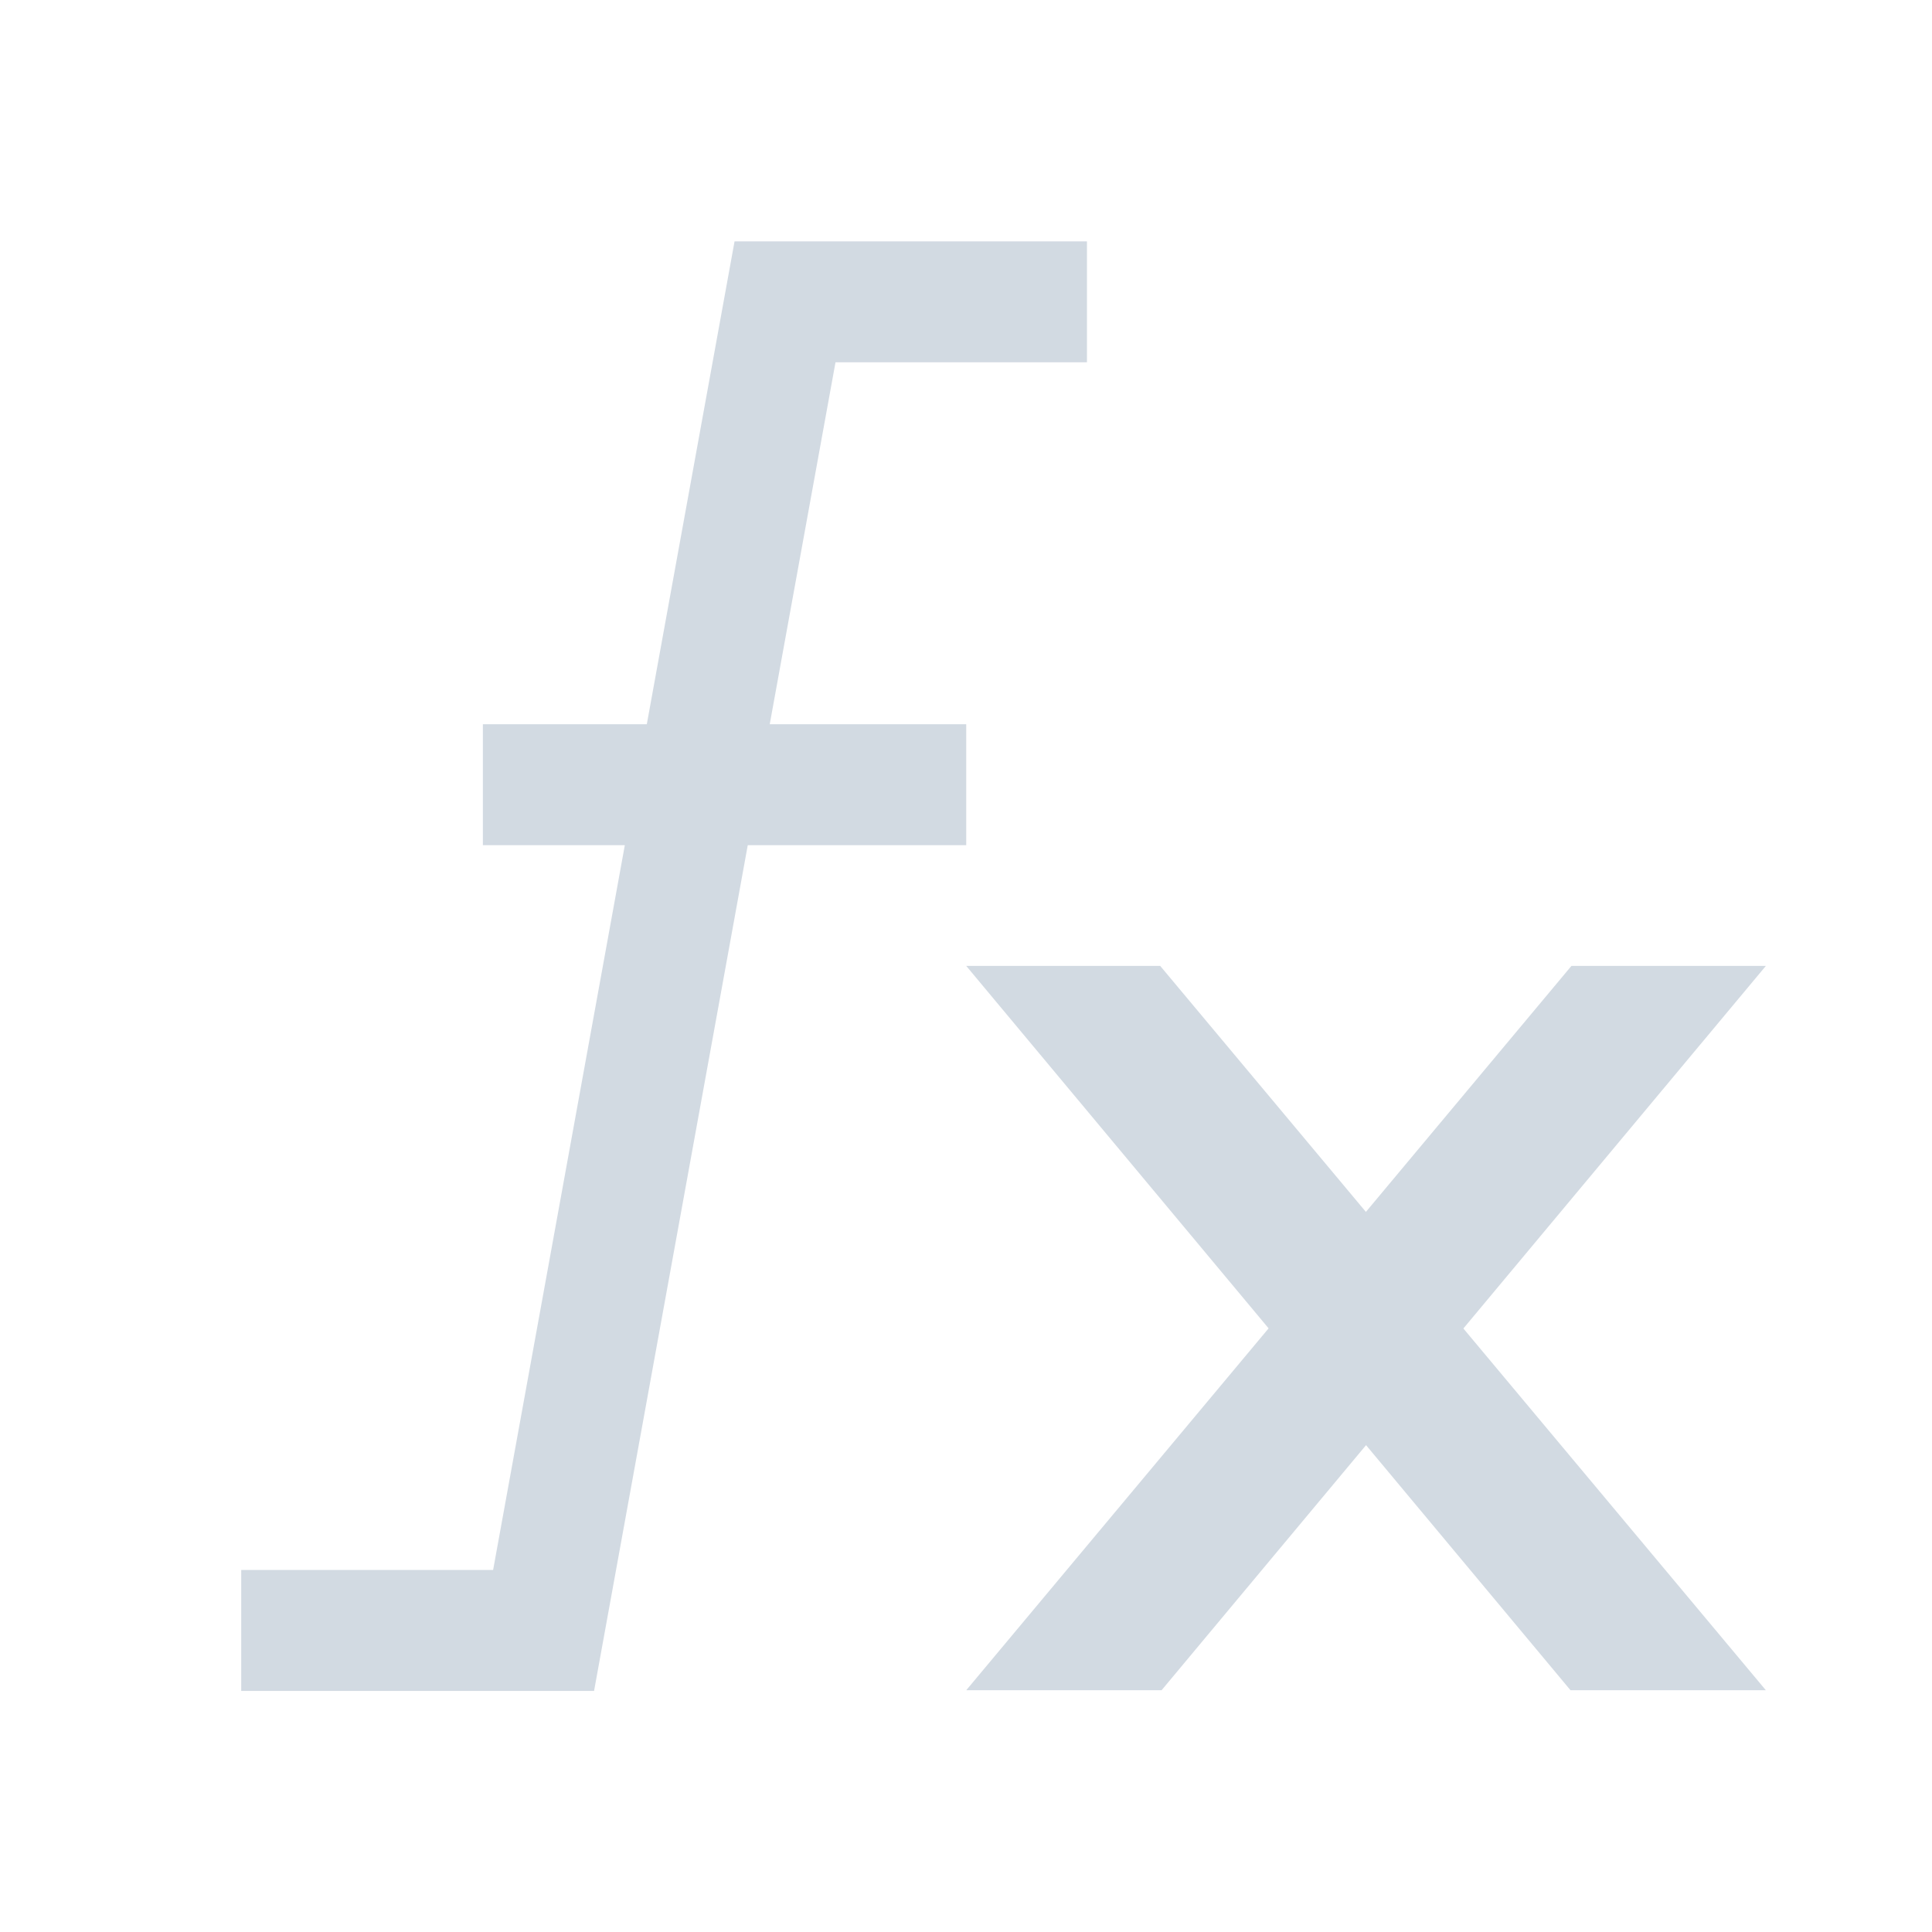
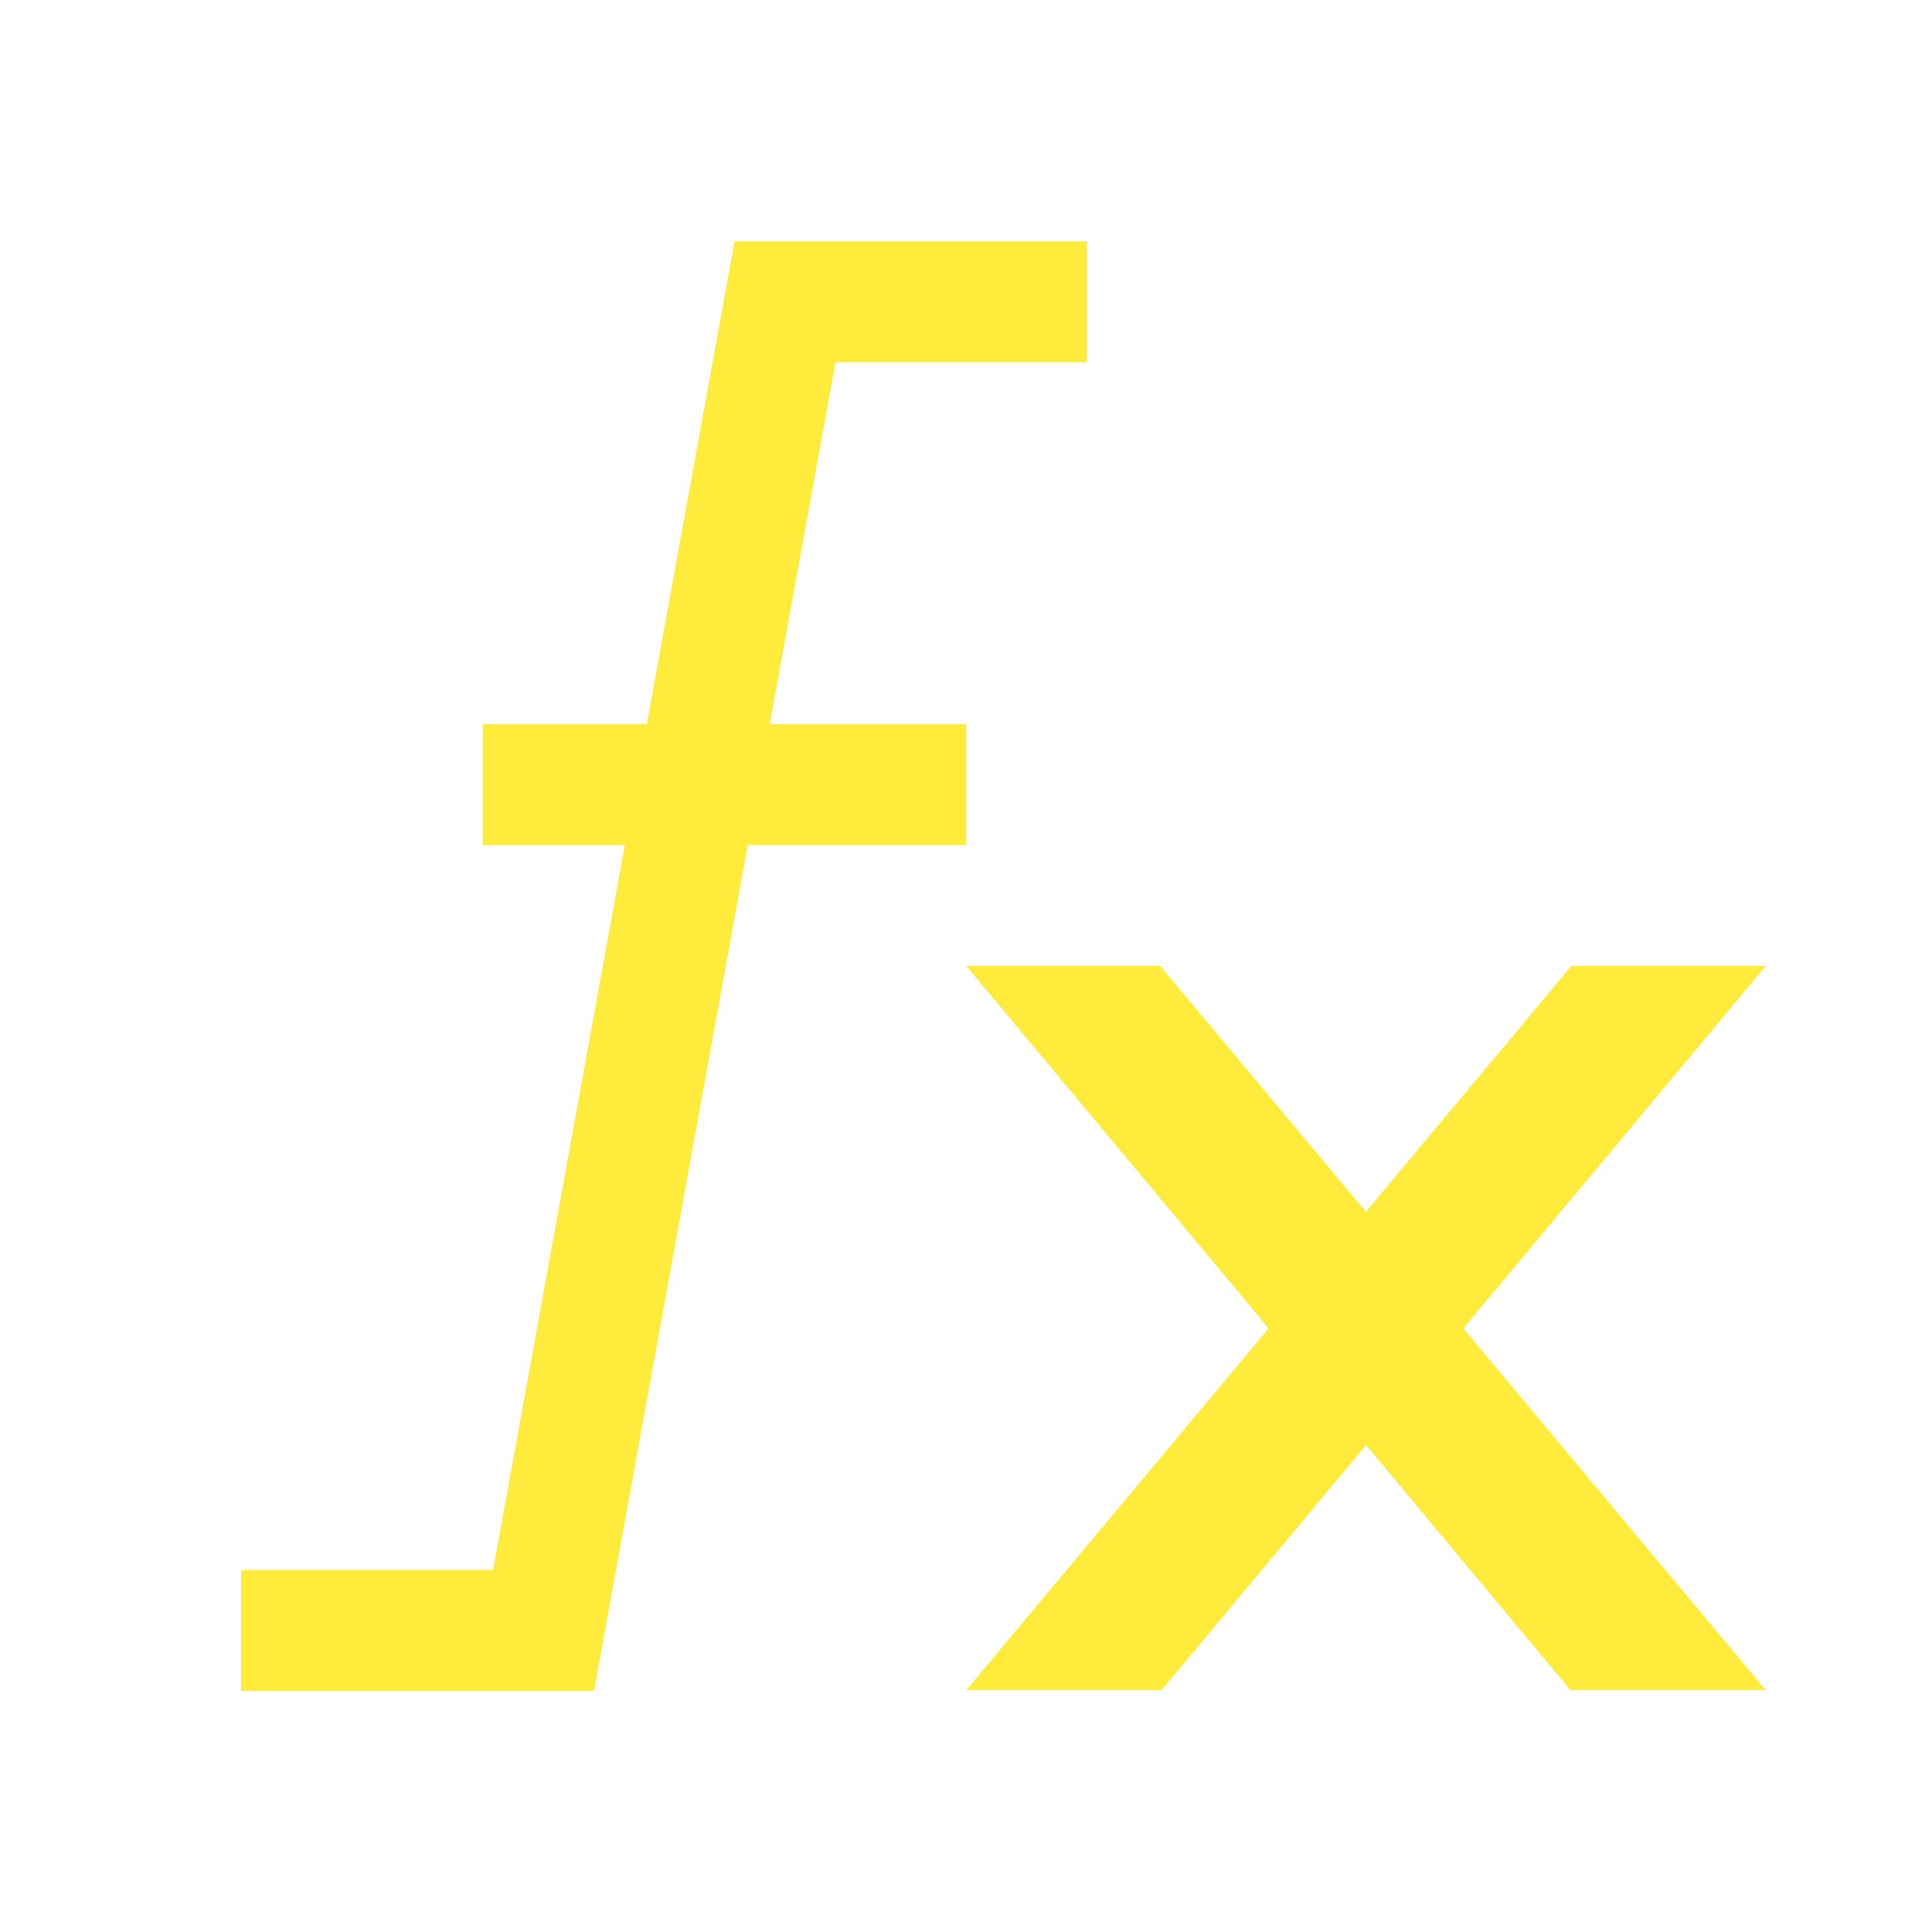
<svg xmlns="http://www.w3.org/2000/svg" width="16" height="16" viewBox="0 0 4.233 4.233" version="1.1" id="svg16">
  <defs id="defs10" />
  <g id="layer1" transform="translate(0,-292.7667)" style="display:inline">
-     <path style="fill:none;stroke:#d2dae2;stroke-width:0.265;stroke-linecap:square;stroke-linejoin:miter;stroke-miterlimit:4;stroke-dasharray:none;stroke-opacity:1" d="M 2.249,293.428 H 1.72 L 1.191,296.339 H 0.661" id="path21" />
-     <path style="fill:none;stroke:#d2dae2;stroke-width:0.265;stroke-linecap:butt;stroke-linejoin:miter;stroke-miterlimit:4;stroke-dasharray:none;stroke-opacity:1" d="M 1.058,294.486 H 2.117" id="path19" />
-     <path style="color:#000000;font-style:normal;font-variant:normal;font-weight:normal;font-stretch:normal;font-size:medium;line-height:normal;font-family:sans-serif;font-variant-ligatures:normal;font-variant-position:normal;font-variant-caps:normal;font-variant-numeric:normal;font-variant-alternates:normal;font-feature-settings:normal;text-indent:0;text-align:start;text-decoration:none;text-decoration-line:none;text-decoration-style:solid;text-decoration-color:#000000;letter-spacing:normal;word-spacing:normal;text-transform:none;writing-mode:lr-tb;direction:ltr;text-orientation:mixed;dominant-baseline:auto;baseline-shift:baseline;text-anchor:start;white-space:normal;shape-padding:0;clip-rule:nonzero;display:inline;overflow:visible;visibility:visible;opacity:1;isolation:auto;mix-blend-mode:normal;color-interpolation:sRGB;color-interpolation-filters:linearRGB;solid-color:#000000;solid-opacity:1;vector-effect:none;fill:#d2dae2;fill-opacity:1;fill-rule:nonzero;stroke:none;stroke-width:0.529;stroke-linecap:square;stroke-linejoin:miter;stroke-miterlimit:4;stroke-dasharray:none;stroke-dashoffset:0;stroke-opacity:1;color-rendering:auto;image-rendering:auto;shape-rendering:auto;text-rendering:auto;enable-background:accumulate" d="M 2.542,294.883 H 2.117 l 1.324,1.587 h 0.428 z" id="path21-3-6" />
-     <path style="color:#000000;font-style:normal;font-variant:normal;font-weight:normal;font-stretch:normal;font-size:medium;line-height:normal;font-family:sans-serif;font-variant-ligatures:normal;font-variant-position:normal;font-variant-caps:normal;font-variant-numeric:normal;font-variant-alternates:normal;font-feature-settings:normal;text-indent:0;text-align:start;text-decoration:none;text-decoration-line:none;text-decoration-style:solid;text-decoration-color:#000000;letter-spacing:normal;word-spacing:normal;text-transform:none;writing-mode:lr-tb;direction:ltr;text-orientation:mixed;dominant-baseline:auto;baseline-shift:baseline;text-anchor:start;white-space:normal;shape-padding:0;clip-rule:nonzero;display:inline;overflow:visible;visibility:visible;opacity:1;isolation:auto;mix-blend-mode:normal;color-interpolation:sRGB;color-interpolation-filters:linearRGB;solid-color:#000000;solid-opacity:1;vector-effect:none;fill:#d2dae2;fill-opacity:1;fill-rule:nonzero;stroke:none;stroke-width:0.529;stroke-linecap:square;stroke-linejoin:miter;stroke-miterlimit:4;stroke-dasharray:none;stroke-dashoffset:0;stroke-opacity:1;color-rendering:auto;image-rendering:auto;shape-rendering:auto;text-rendering:auto;enable-background:accumulate" d="m 3.443,294.883 h 0.426 l -1.324,1.587 H 2.117 Z" id="path21-3-6-7" />
+     <path style="fill:none;stroke:#ffeb3b;stroke-width:0.265;stroke-linecap:square;stroke-linejoin:miter;stroke-miterlimit:4;stroke-dasharray:none;stroke-opacity:1" d="M 2.249,293.428 H 1.72 L 1.191,296.339 H 0.661" id="path21" />
+     <path style="fill:none;stroke:#ffeb3b;stroke-width:0.265;stroke-linecap:butt;stroke-linejoin:miter;stroke-miterlimit:4;stroke-dasharray:none;stroke-opacity:1" d="M 1.058,294.486 H 2.117" id="path19" />
+     <path style="color:#000000;font-style:normal;font-variant:normal;font-weight:normal;font-stretch:normal;font-size:medium;line-height:normal;font-family:sans-serif;font-variant-ligatures:normal;font-variant-position:normal;font-variant-caps:normal;font-variant-numeric:normal;font-variant-alternates:normal;font-feature-settings:normal;text-indent:0;text-align:start;text-decoration:none;text-decoration-line:none;text-decoration-style:solid;text-decoration-color:#000000;letter-spacing:normal;word-spacing:normal;text-transform:none;writing-mode:lr-tb;direction:ltr;text-orientation:mixed;dominant-baseline:auto;baseline-shift:baseline;text-anchor:start;white-space:normal;shape-padding:0;clip-rule:nonzero;display:inline;overflow:visible;visibility:visible;opacity:1;isolation:auto;mix-blend-mode:normal;color-interpolation:sRGB;color-interpolation-filters:linearRGB;solid-color:#000000;solid-opacity:1;vector-effect:none;fill:#ffeb3b;fill-opacity:1;fill-rule:nonzero;stroke:none;stroke-width:0.529;stroke-linecap:square;stroke-linejoin:miter;stroke-miterlimit:4;stroke-dasharray:none;stroke-dashoffset:0;stroke-opacity:1;color-rendering:auto;image-rendering:auto;shape-rendering:auto;text-rendering:auto;enable-background:accumulate" d="M 2.542,294.883 H 2.117 l 1.324,1.587 h 0.428 z" id="path21-3-6" />
+     <path style="color:#000000;font-style:normal;font-variant:normal;font-weight:normal;font-stretch:normal;font-size:medium;line-height:normal;font-family:sans-serif;font-variant-ligatures:normal;font-variant-position:normal;font-variant-caps:normal;font-variant-numeric:normal;font-variant-alternates:normal;font-feature-settings:normal;text-indent:0;text-align:start;text-decoration:none;text-decoration-line:none;text-decoration-style:solid;text-decoration-color:#000000;letter-spacing:normal;word-spacing:normal;text-transform:none;writing-mode:lr-tb;direction:ltr;text-orientation:mixed;dominant-baseline:auto;baseline-shift:baseline;text-anchor:start;white-space:normal;shape-padding:0;clip-rule:nonzero;display:inline;overflow:visible;visibility:visible;opacity:1;isolation:auto;mix-blend-mode:normal;color-interpolation:sRGB;color-interpolation-filters:linearRGB;solid-color:#000000;solid-opacity:1;vector-effect:none;fill:#ffeb3b;fill-opacity:1;fill-rule:nonzero;stroke:none;stroke-width:0.529;stroke-linecap:square;stroke-linejoin:miter;stroke-miterlimit:4;stroke-dasharray:none;stroke-dashoffset:0;stroke-opacity:1;color-rendering:auto;image-rendering:auto;shape-rendering:auto;text-rendering:auto;enable-background:accumulate" d="m 3.443,294.883 h 0.426 l -1.324,1.587 H 2.117 Z" id="path21-3-6-7" />
  </g>
  <g transform="translate(0,-292.7667)" id="g32" style="display:none">
    <path id="path16" d="m 0.132,294.354 v 1.058" style="fill:none;stroke:#ffc048;stroke-width:0.265;stroke-linecap:butt;stroke-linejoin:miter;stroke-miterlimit:4;stroke-dasharray:none;stroke-opacity:1" />
    <path id="path18" d="m 0.661,293.957 v 1.852" style="fill:none;stroke:#ffc048;stroke-width:0.265;stroke-linecap:butt;stroke-linejoin:miter;stroke-miterlimit:4;stroke-dasharray:none;stroke-opacity:1" />
    <path id="path20" d="m 1.191,293.56 v 2.646" style="fill:none;stroke:#ffc048;stroke-width:0.265;stroke-linecap:butt;stroke-linejoin:miter;stroke-miterlimit:4;stroke-dasharray:none;stroke-opacity:1" />
    <path id="path22" d="m 1.72,293.164 v 3.44" style="fill:none;stroke:#ffc048;stroke-width:0.265;stroke-linecap:butt;stroke-linejoin:miter;stroke-miterlimit:4;stroke-dasharray:none;stroke-opacity:1" />
    <path id="path24" d="m 2.249,293.825 v 2.117" style="fill:none;stroke:#ffc048;stroke-width:0.265;stroke-linecap:butt;stroke-linejoin:miter;stroke-miterlimit:4;stroke-dasharray:none;stroke-opacity:1" />
    <path id="path26" d="m 2.778,294.09 v 1.587" style="fill:none;stroke:#ffc048;stroke-width:0.265;stroke-linecap:butt;stroke-linejoin:miter;stroke-miterlimit:4;stroke-dasharray:none;stroke-opacity:1" />
    <path id="path28" d="m 3.307,294.354 v 1.058" style="fill:none;stroke:#ffc048;stroke-width:0.265;stroke-linecap:butt;stroke-linejoin:miter;stroke-miterlimit:4;stroke-dasharray:none;stroke-opacity:1" />
    <path id="path30" d="m 3.836,294.619 v 0.529" style="fill:none;stroke:#ffc048;stroke-width:0.265;stroke-linecap:butt;stroke-linejoin:miter;stroke-miterlimit:4;stroke-dasharray:none;stroke-opacity:1" />
  </g>
</svg>
